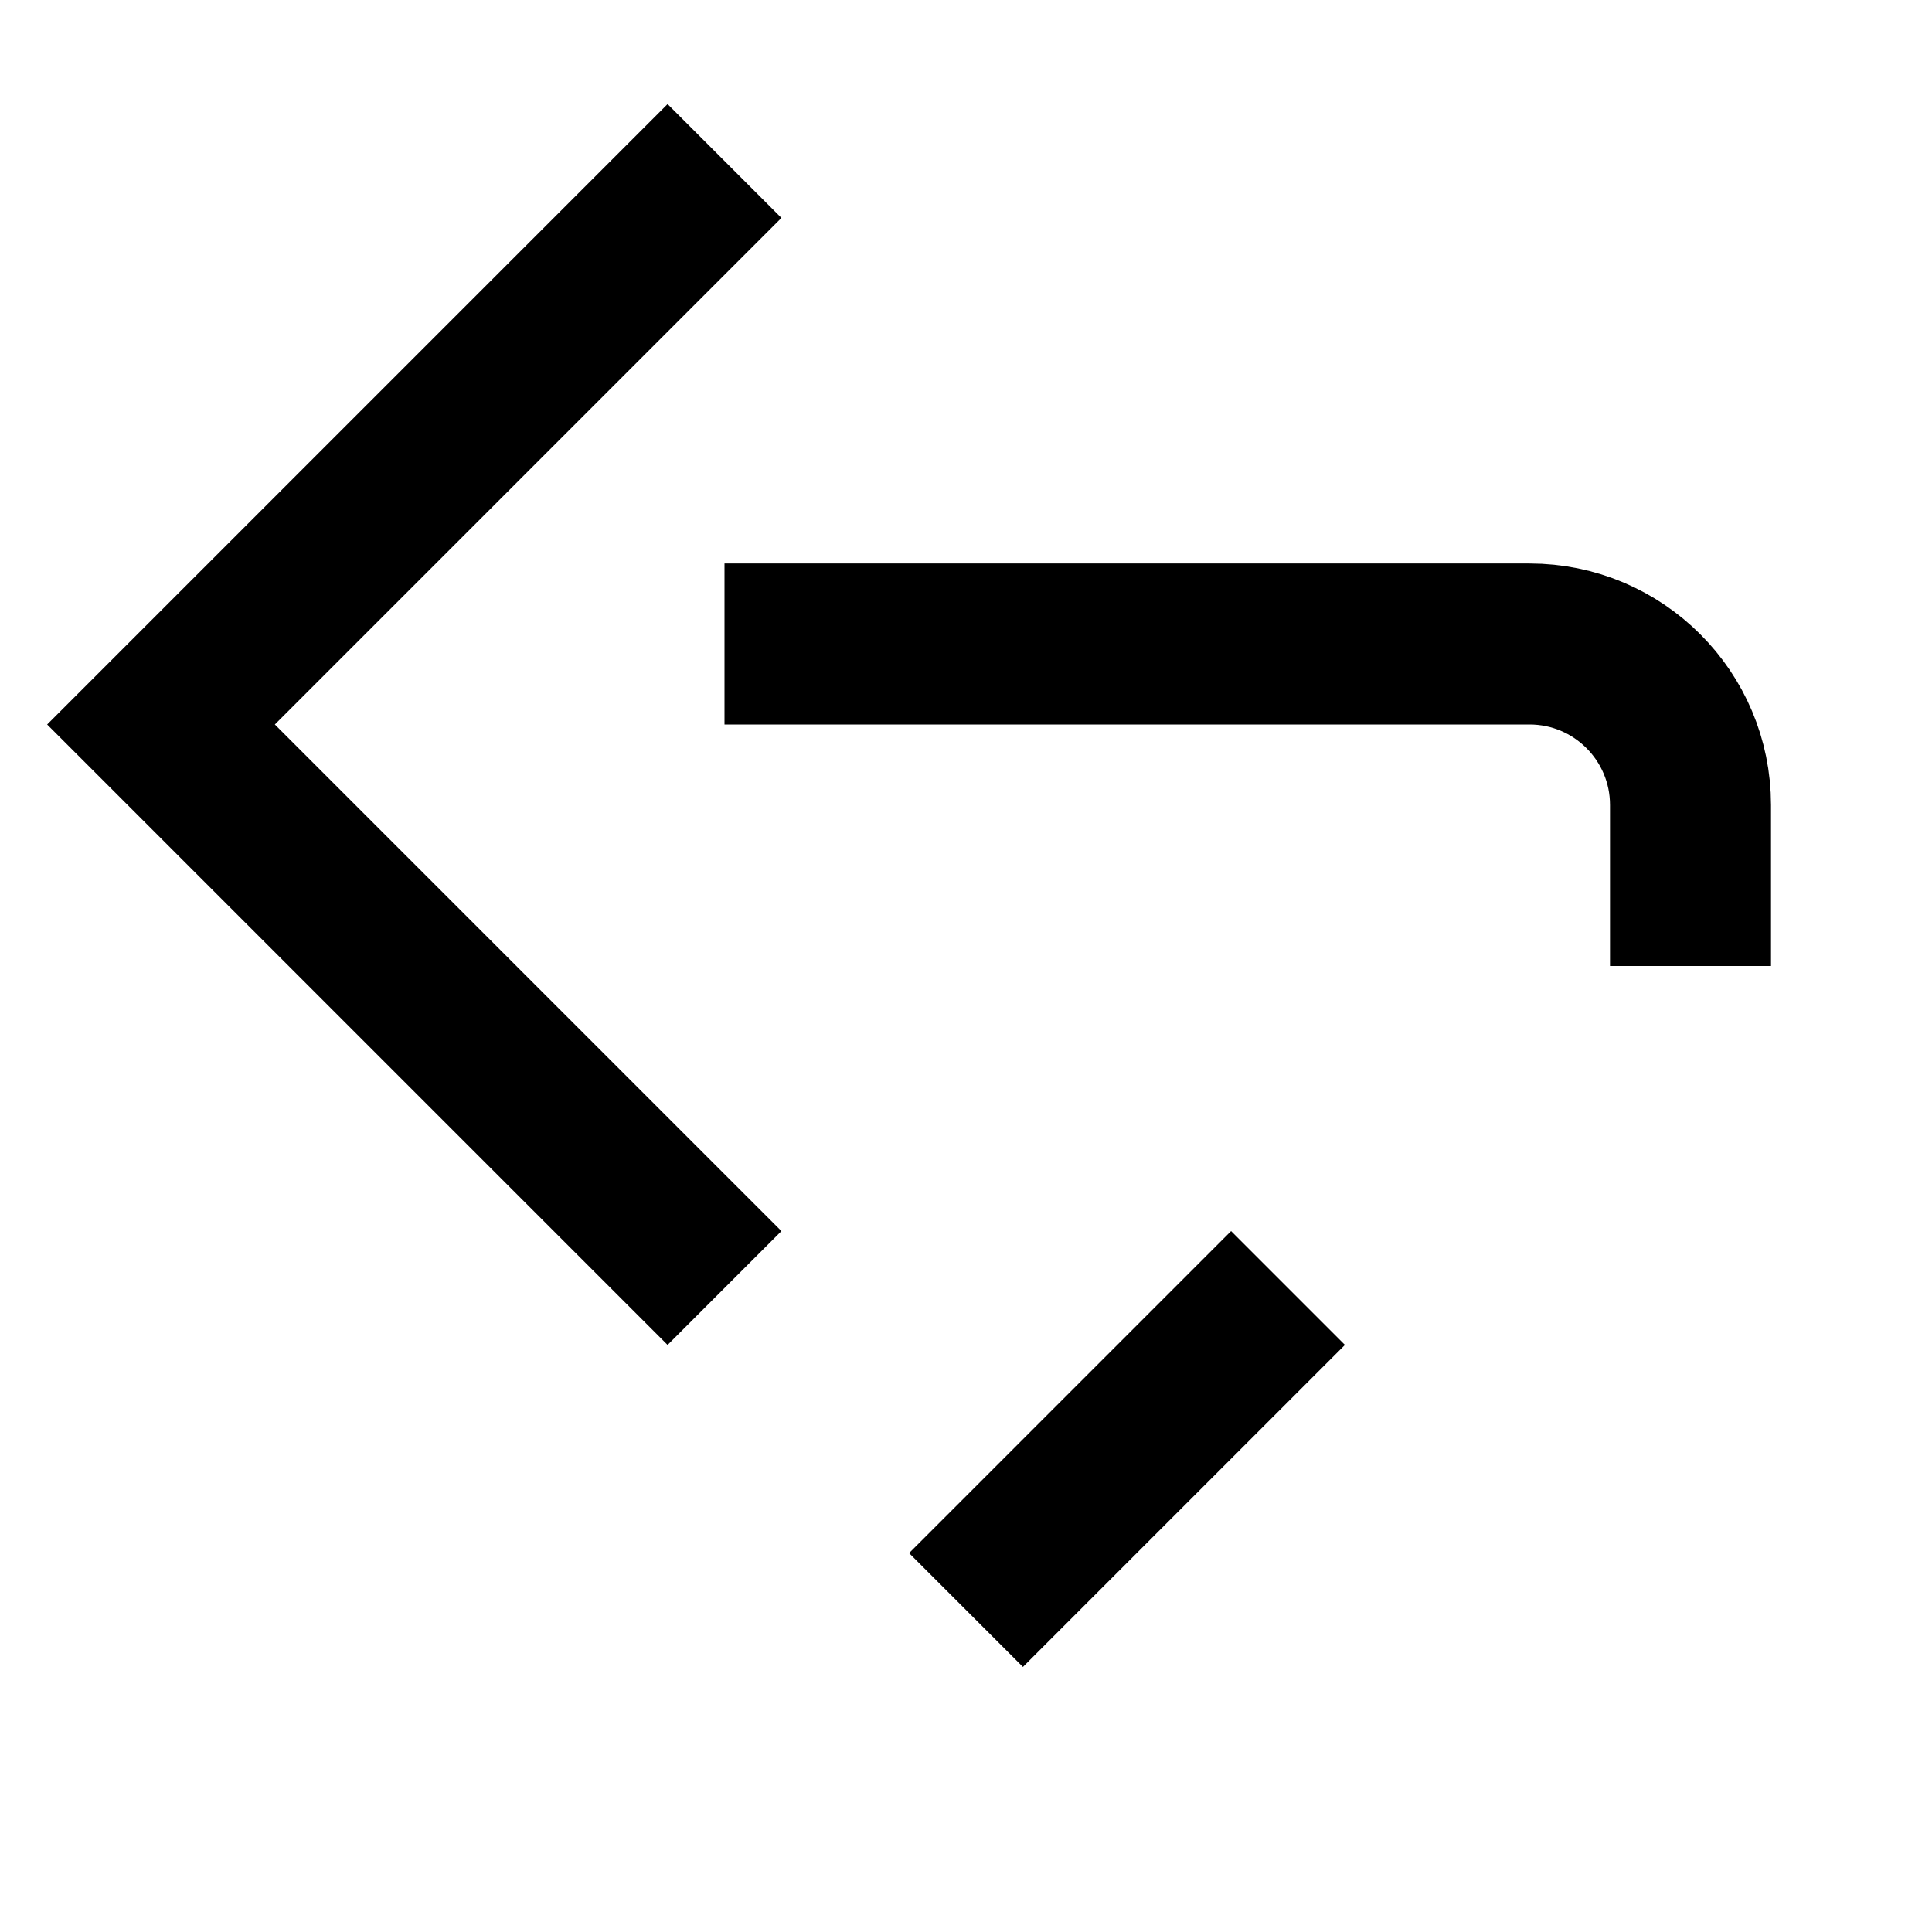
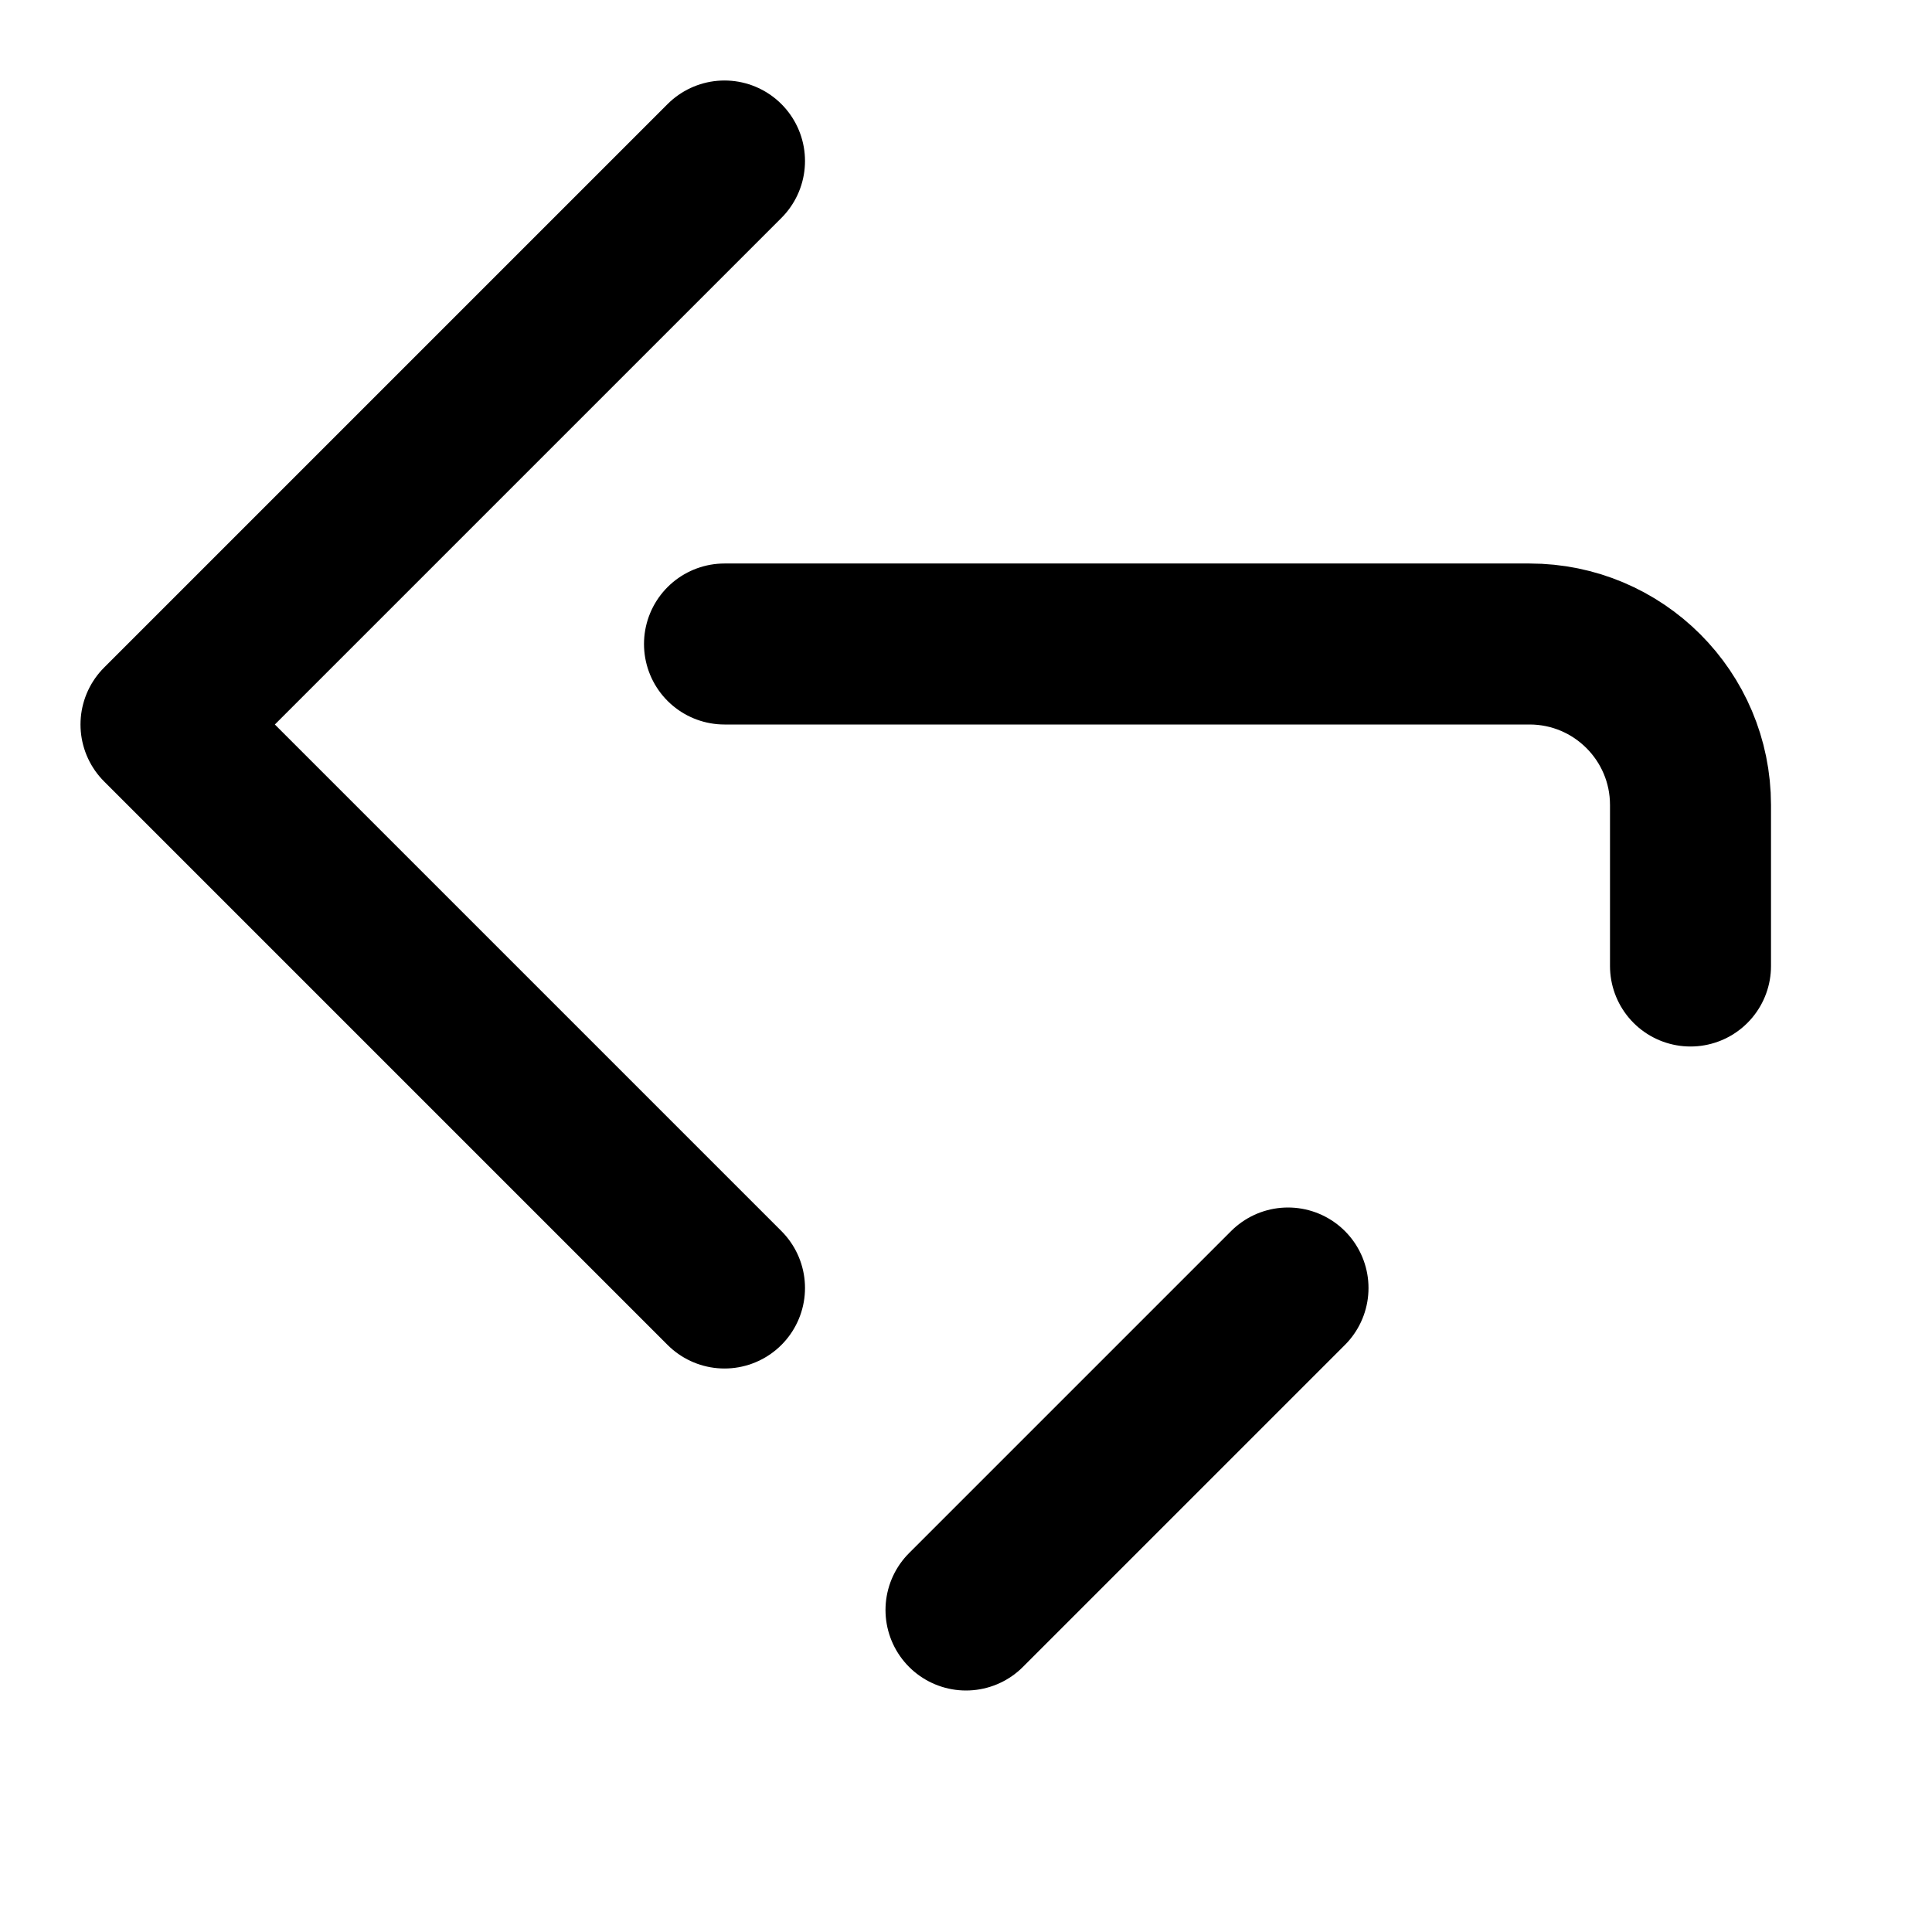
- <svg xmlns="http://www.w3.org/2000/svg" viewBox="0 0 24 24" fill="none" stroke="currentColor" stroke-width="2">
+ <svg xmlns="http://www.w3.org/2000/svg" width="24" height="24" viewBox="0 0 24 24" fill="none" stroke="currentColor" stroke-width="2" stroke-linecap="round" stroke-linejoin="round">
  <path d="M9 2L2 9l7 7" />
  <path d="M21 12v-2a2 2 0 0 0-2-2H9" />
  <path d="M16 16l-4 4" />
</svg>
